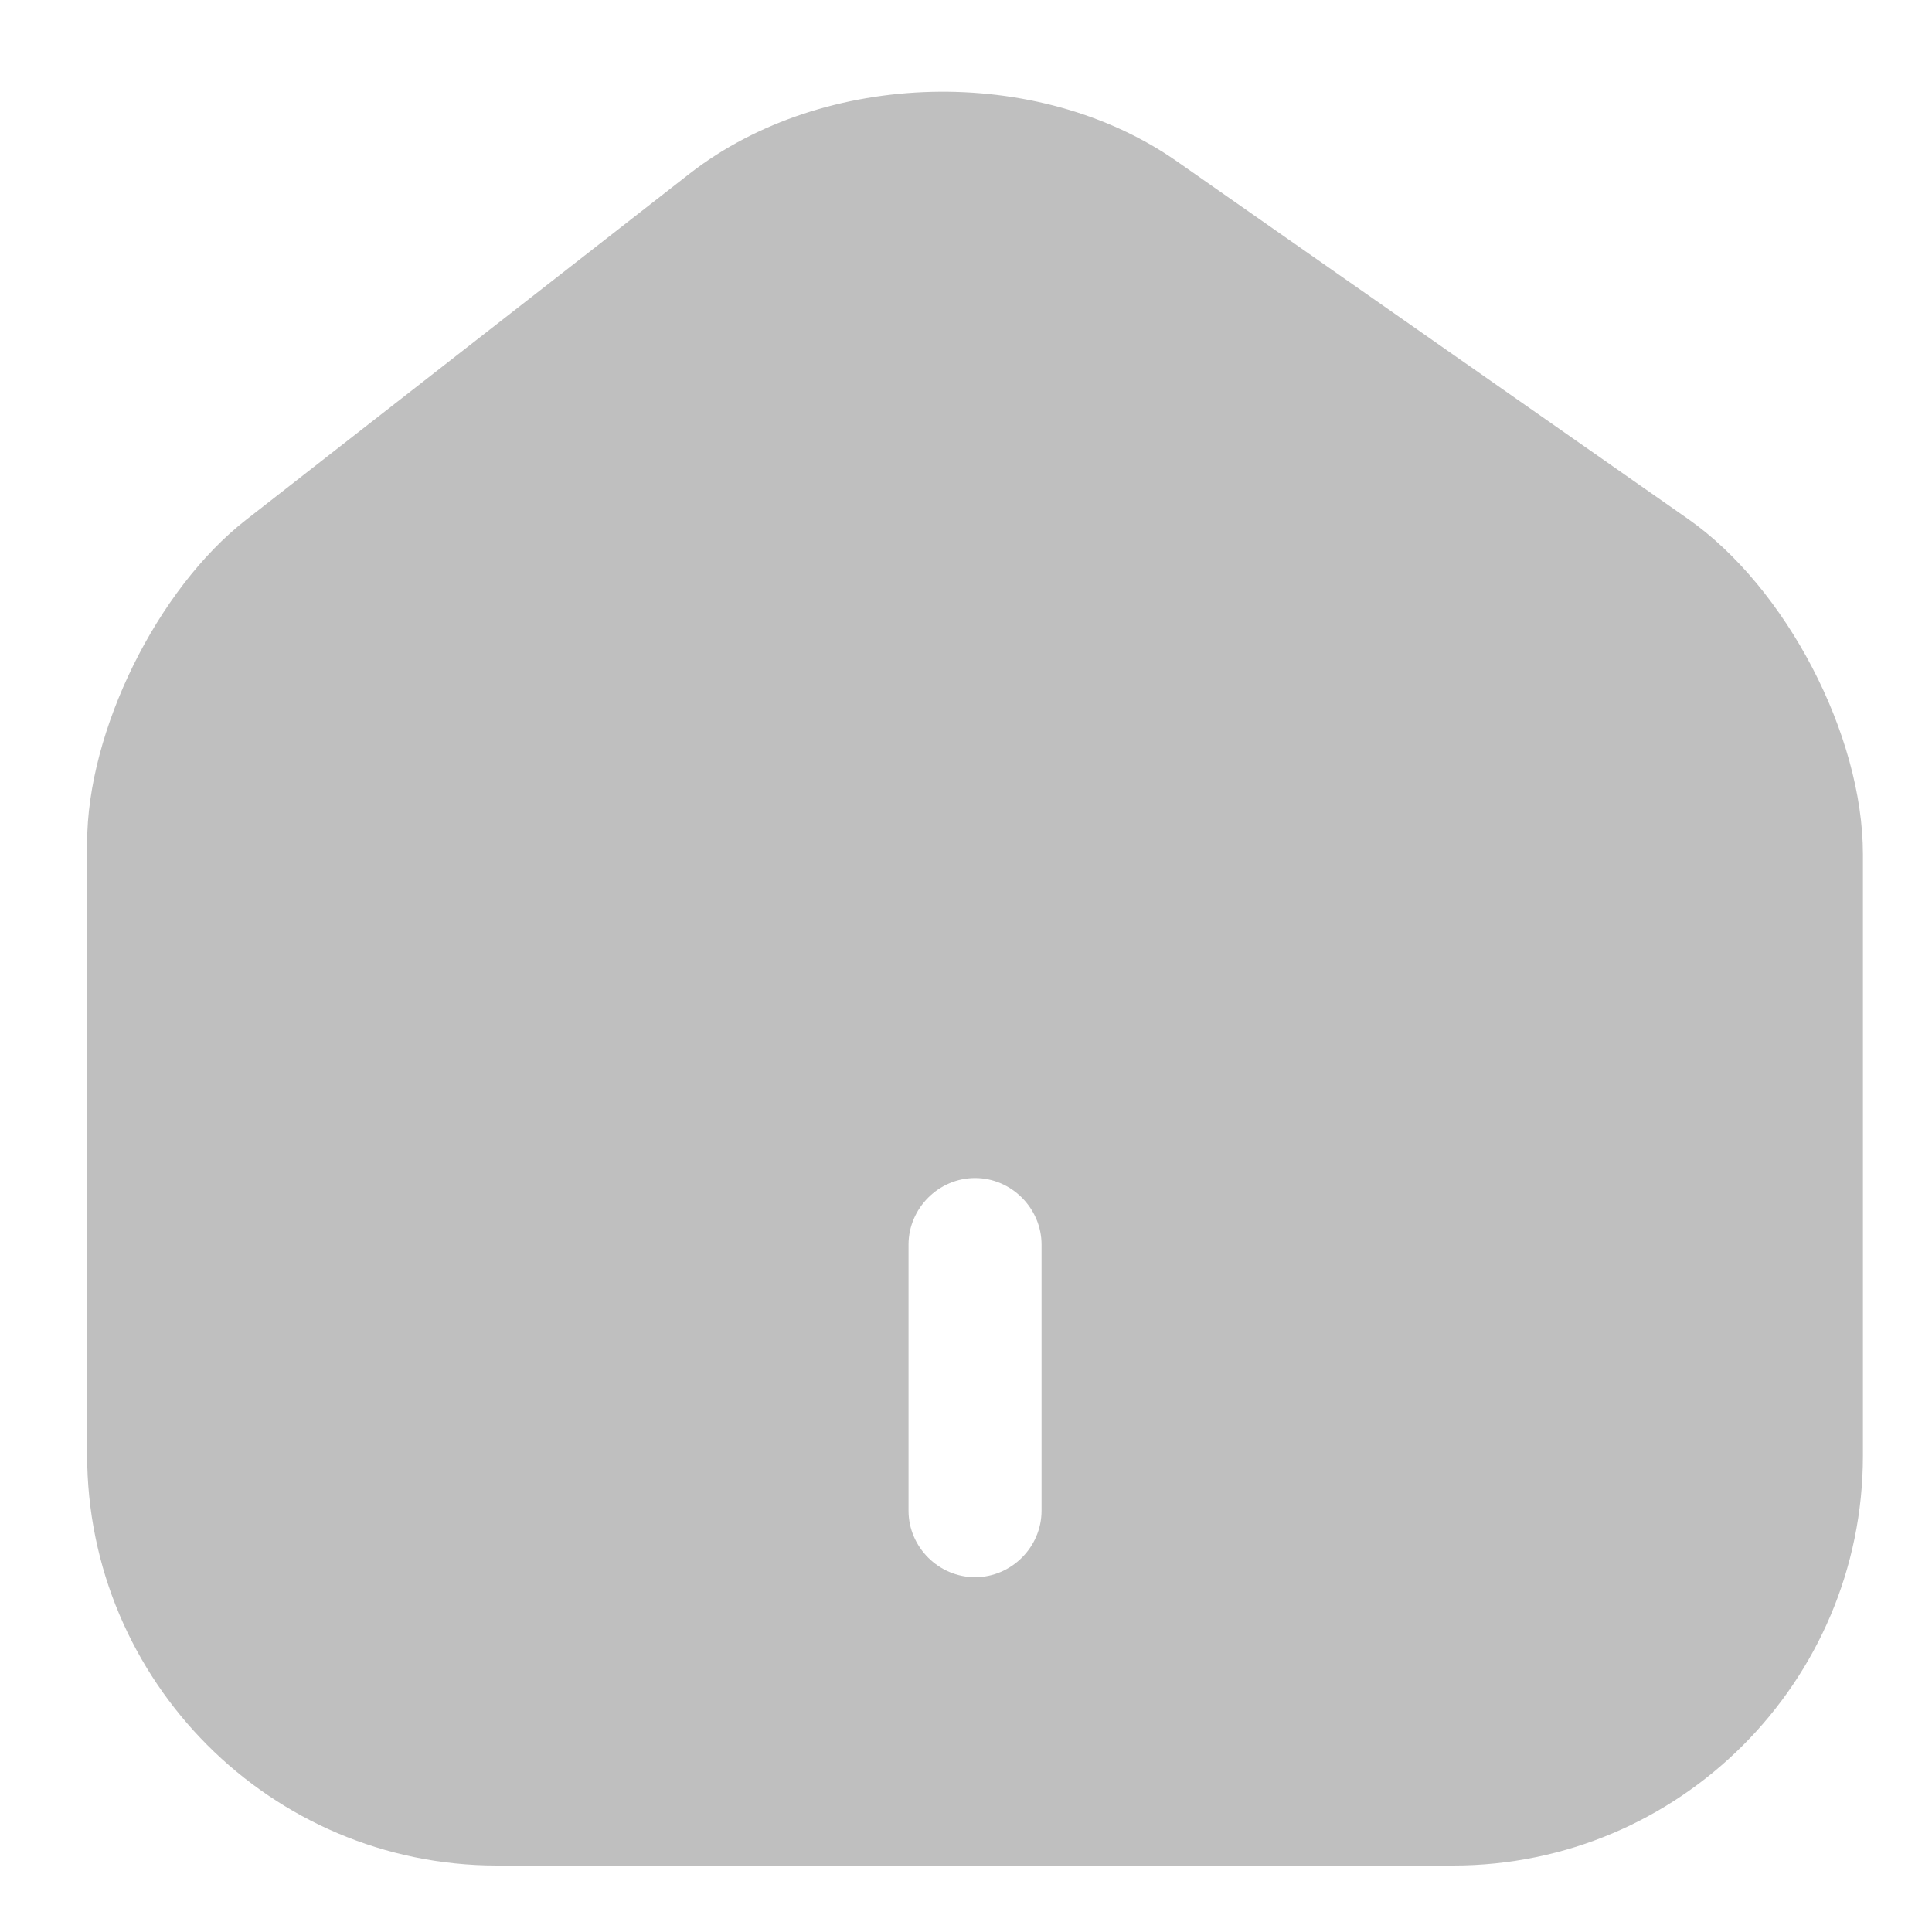
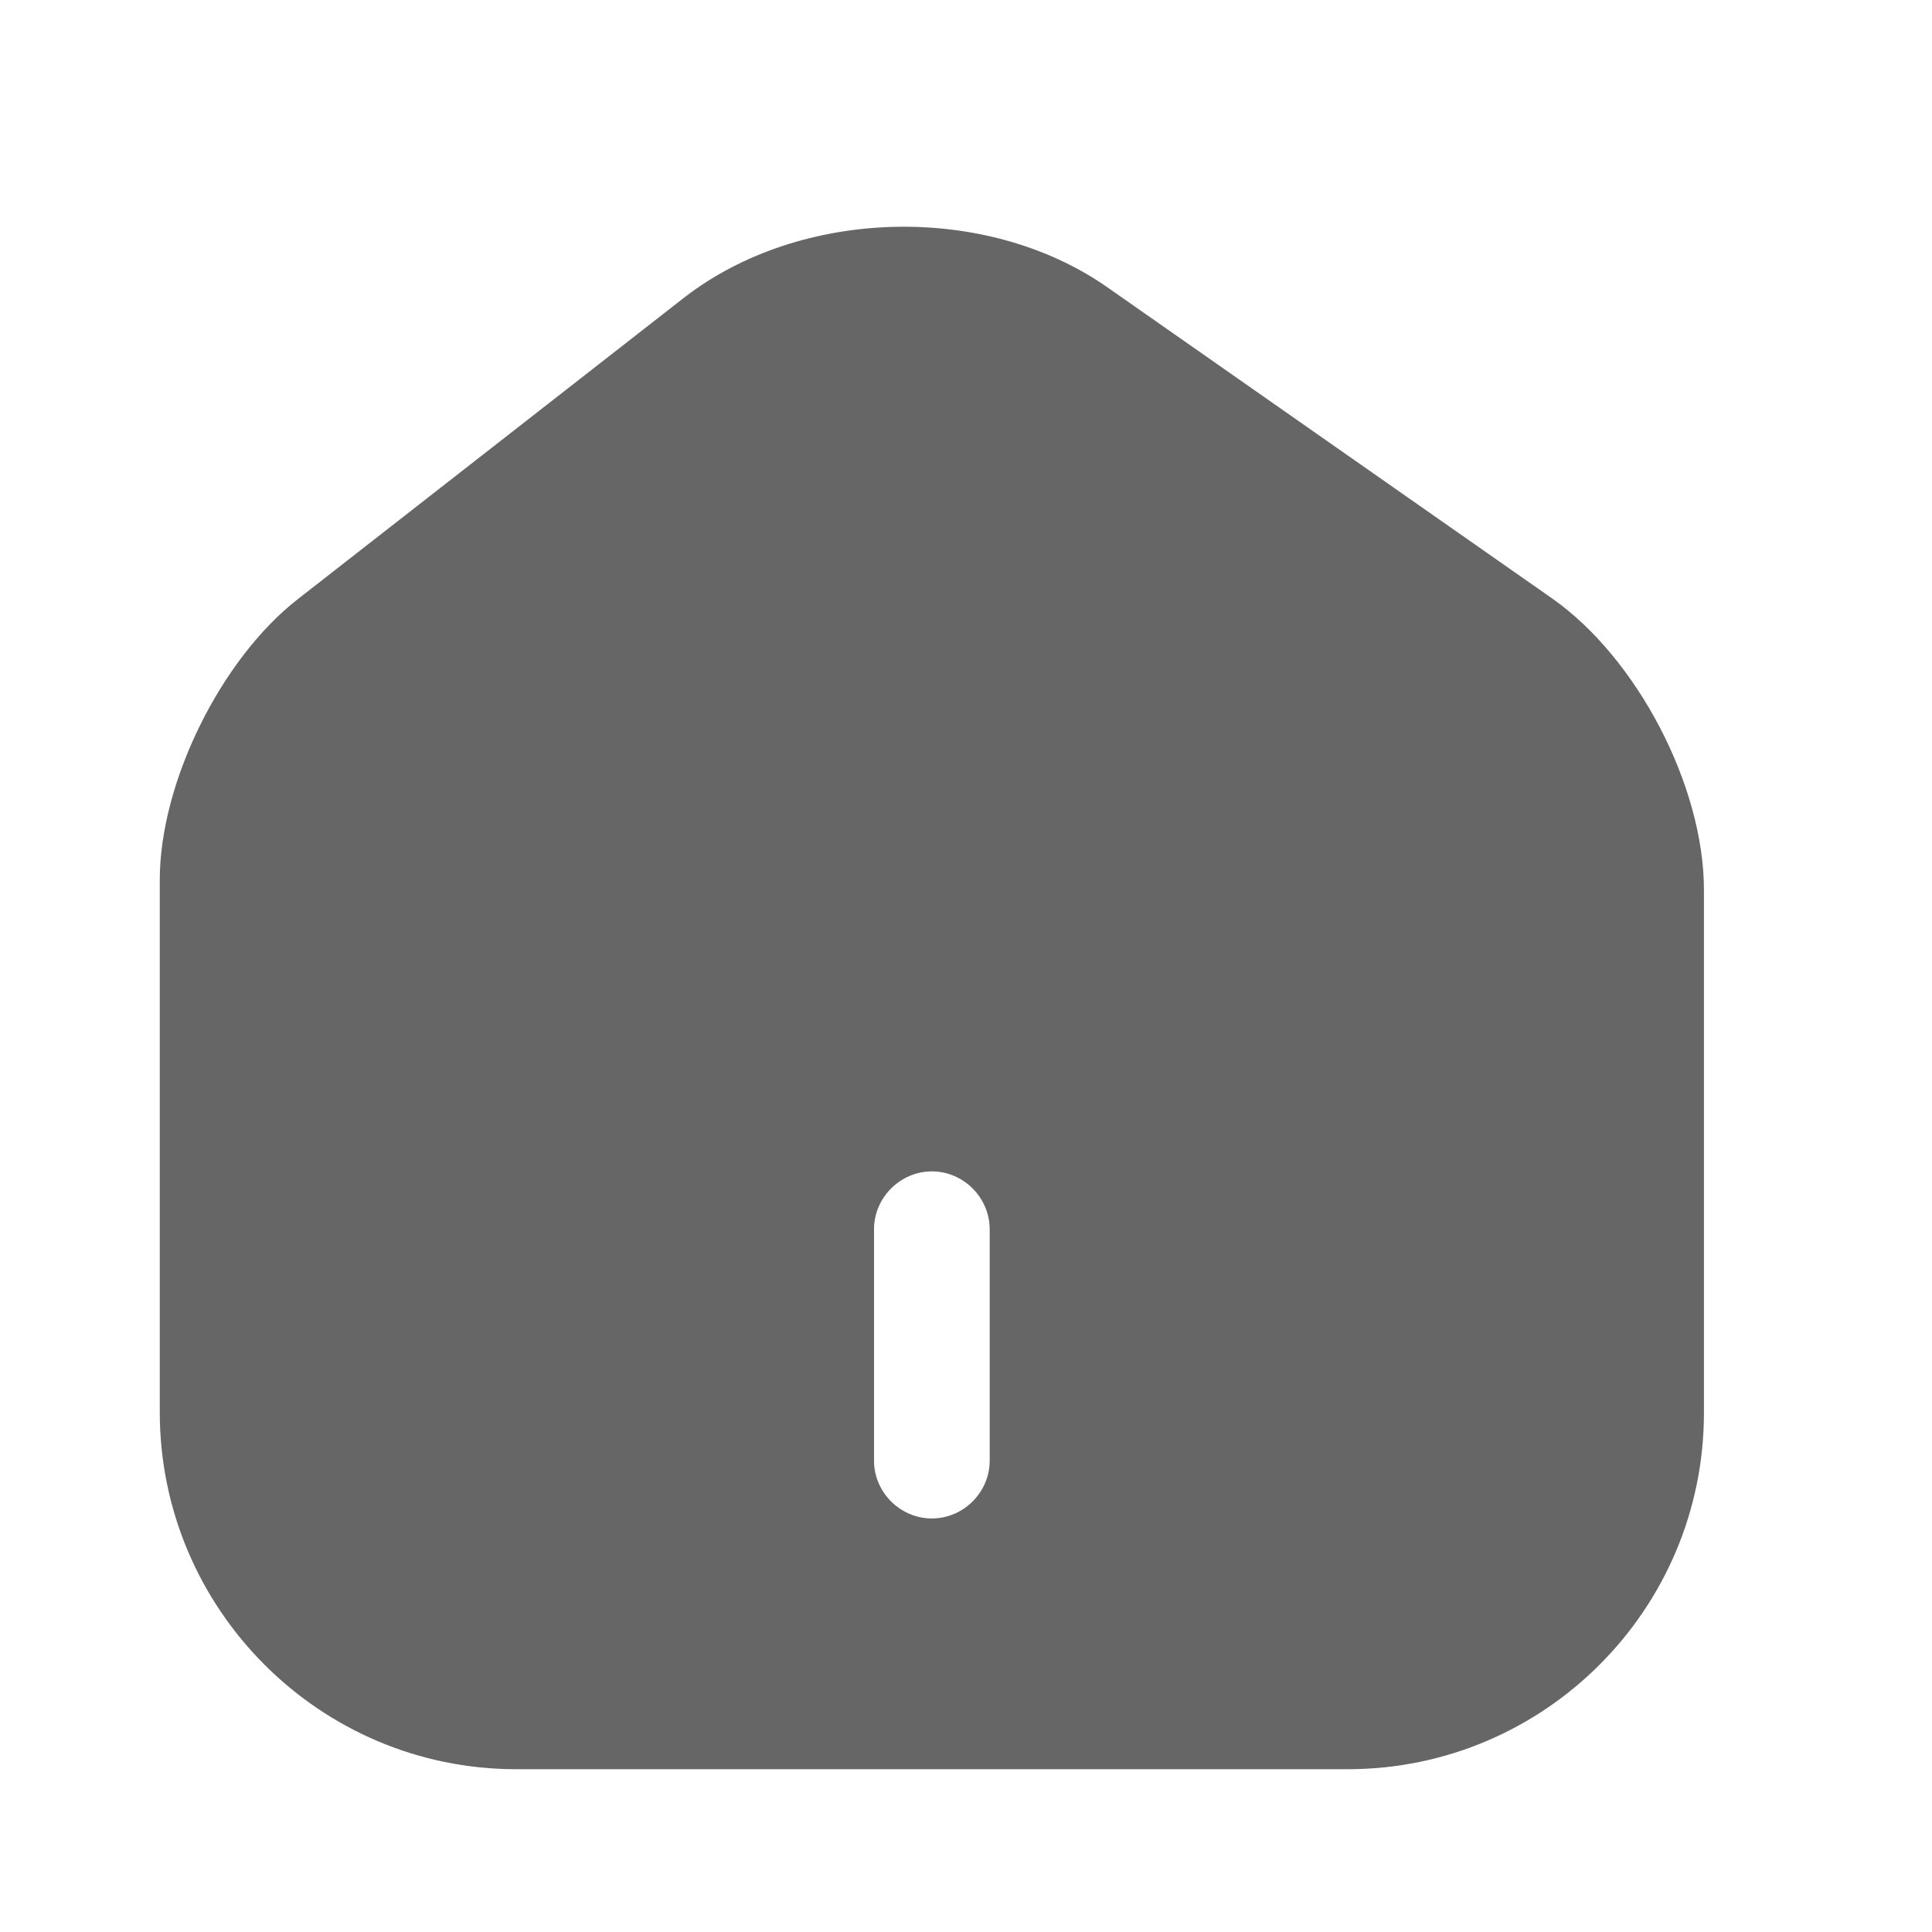
- <svg xmlns="http://www.w3.org/2000/svg" width="20" height="20" viewBox="0 0 20 20" fill="none">
-   <path d="M17.476 5.373L12.187 1.673C10.746 0.662 8.533 0.718 7.146 1.792L2.546 5.382C1.628 6.098 0.902 7.568 0.902 8.725V15.06C0.902 17.402 2.803 19.312 5.145 19.312H15.043C17.384 19.312 19.285 17.411 19.285 15.069V8.844C19.285 7.604 18.486 6.08 17.476 5.373ZM10.782 15.639C10.782 16.015 10.47 16.327 10.094 16.327C9.717 16.327 9.405 16.015 9.405 15.639V12.884C9.405 12.508 9.717 12.195 10.094 12.195C10.47 12.195 10.782 12.508 10.782 12.884V15.639Z" fill="#BFBFBF" />
+ <svg xmlns="http://www.w3.org/2000/svg" width="23" height="23" viewBox="0 0 23 23" fill="current">
+   <path d="M18.476 7.123L13.187 3.423C11.746 2.412 9.533 2.468 8.146 3.542L3.546 7.132C2.628 7.848 1.902 9.318 1.902 10.475V16.81C1.902 19.152 3.803 21.062 6.145 21.062H16.043C18.384 21.062 20.285 19.161 20.285 16.819V10.594C20.285 9.354 19.486 7.83 18.476 7.123ZM11.782 17.389C11.782 17.765 11.47 18.077 11.094 18.077C10.717 18.077 10.405 17.765 10.405 17.389V14.634C10.405 14.258 10.717 13.945 11.094 13.945C11.47 13.945 11.782 14.258 11.782 14.634V17.389Z" fill="#666666" />
</svg>
